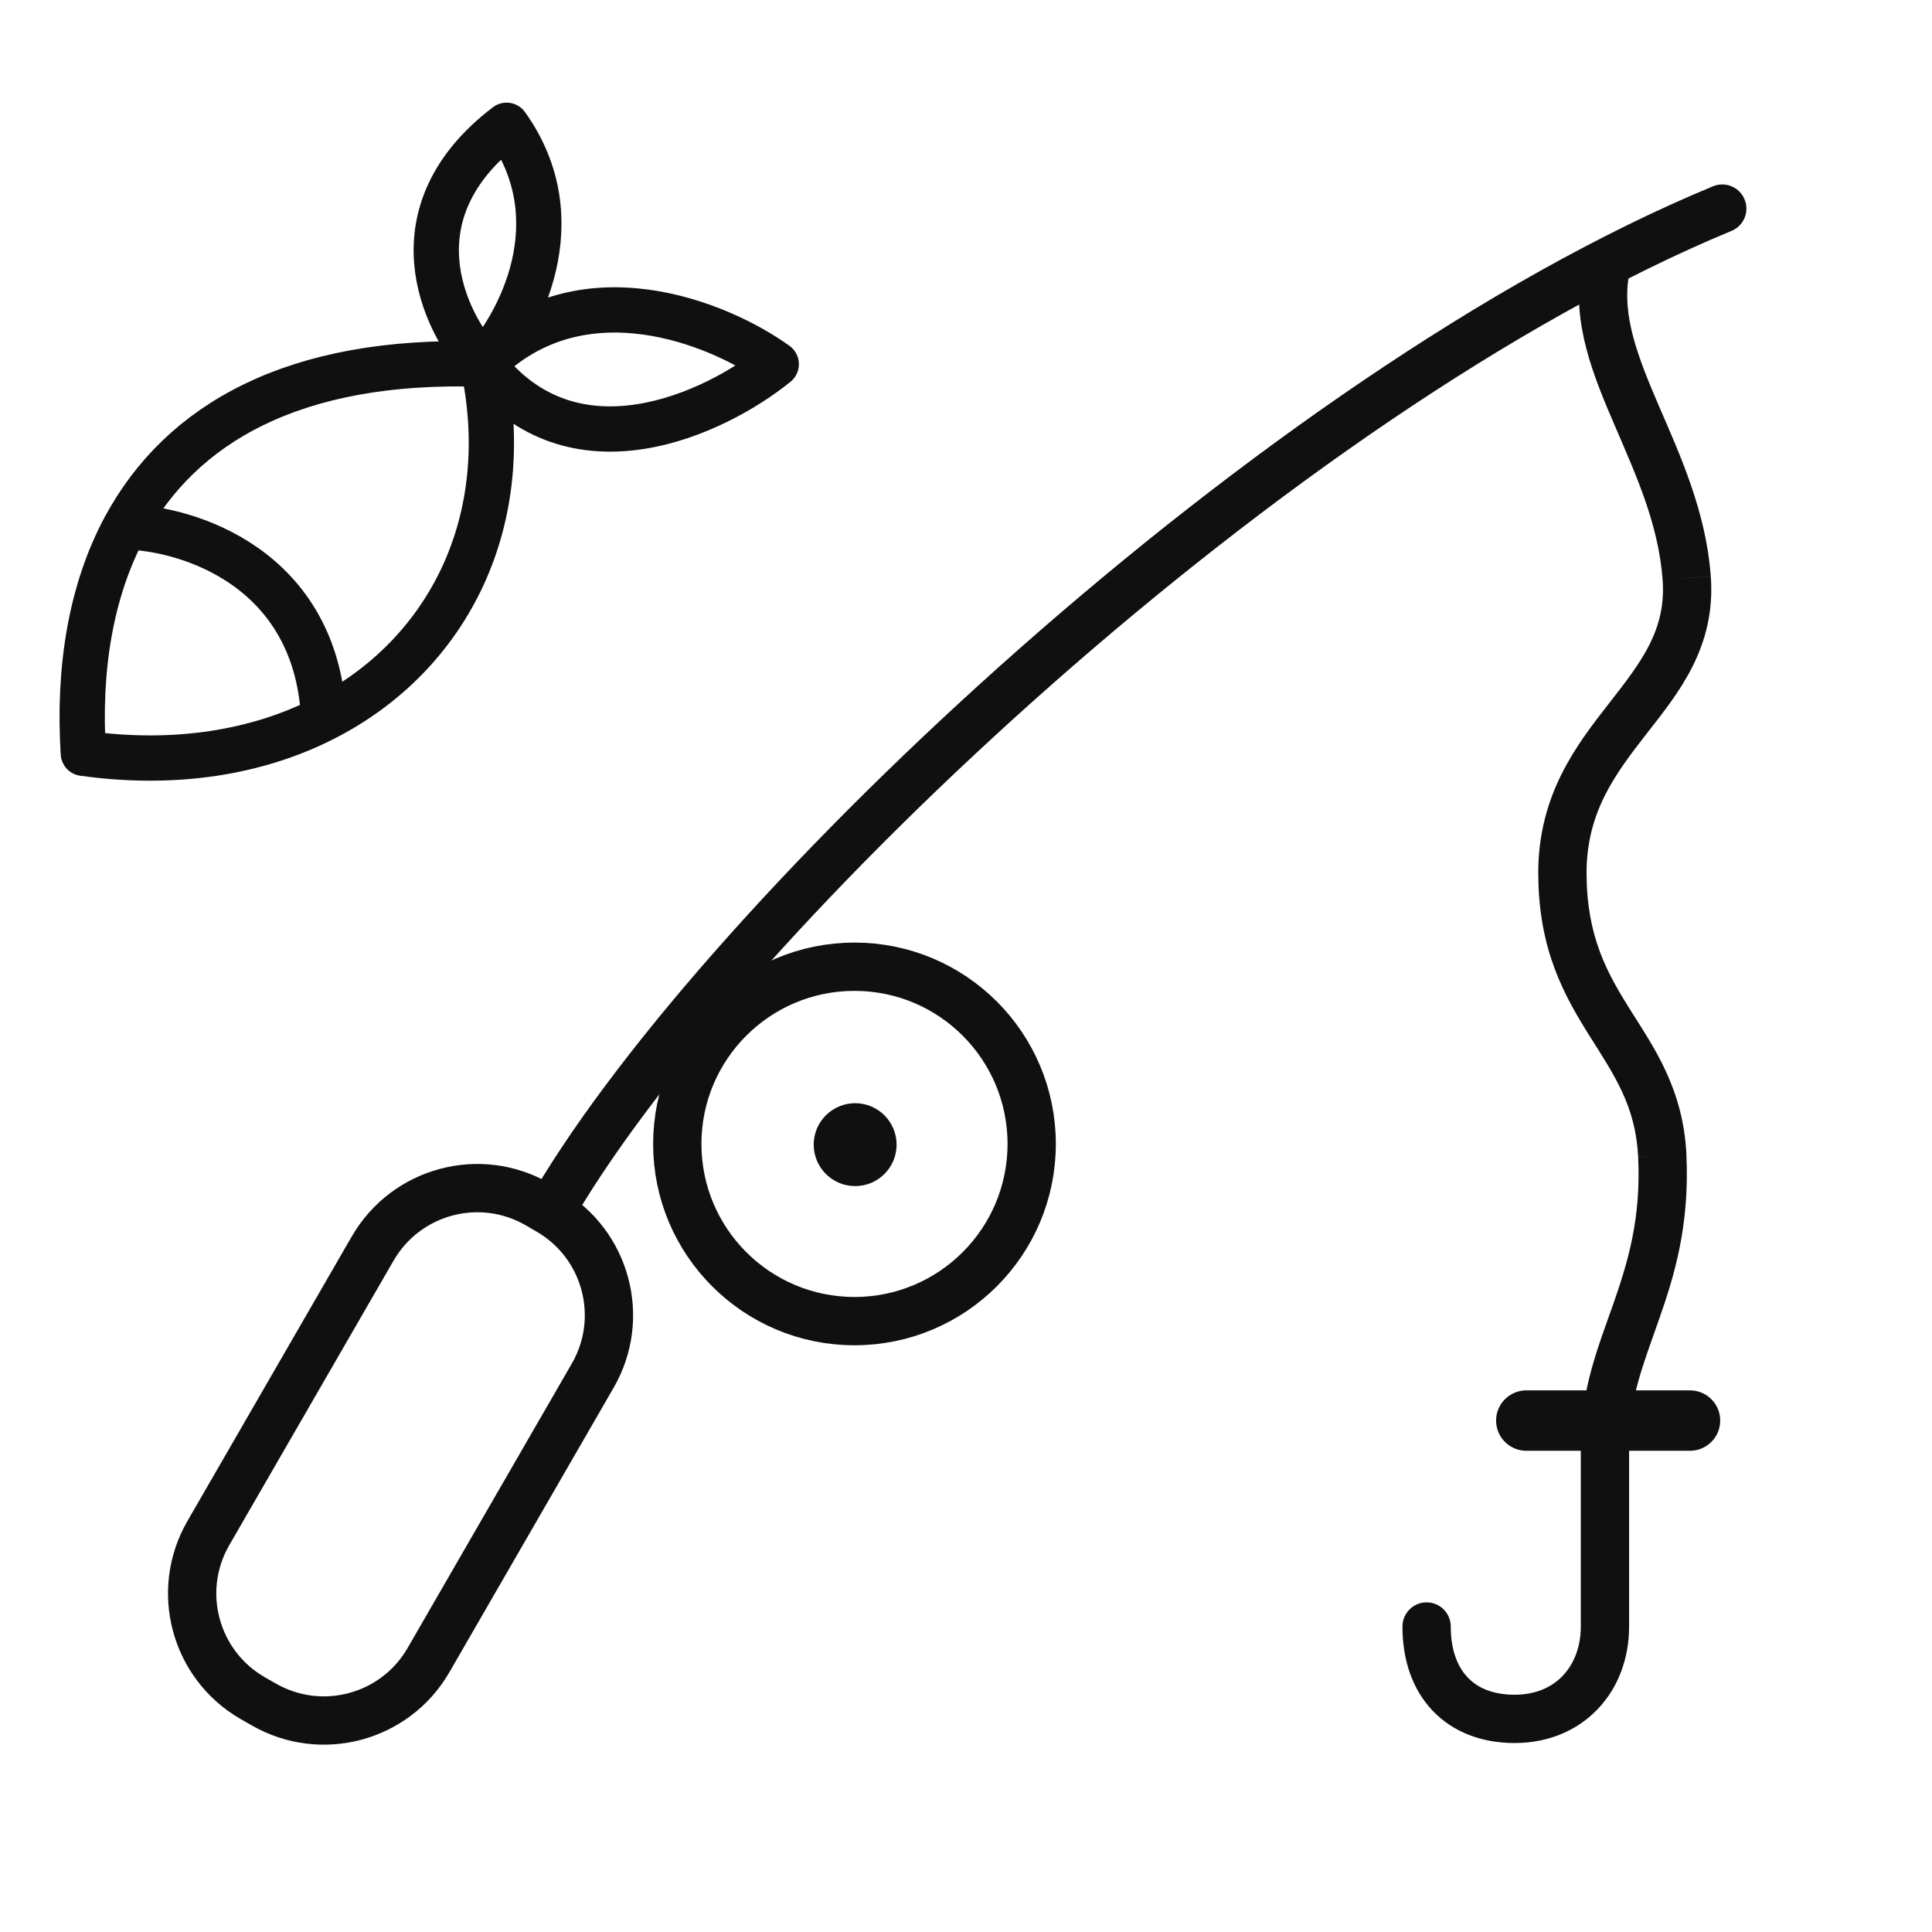
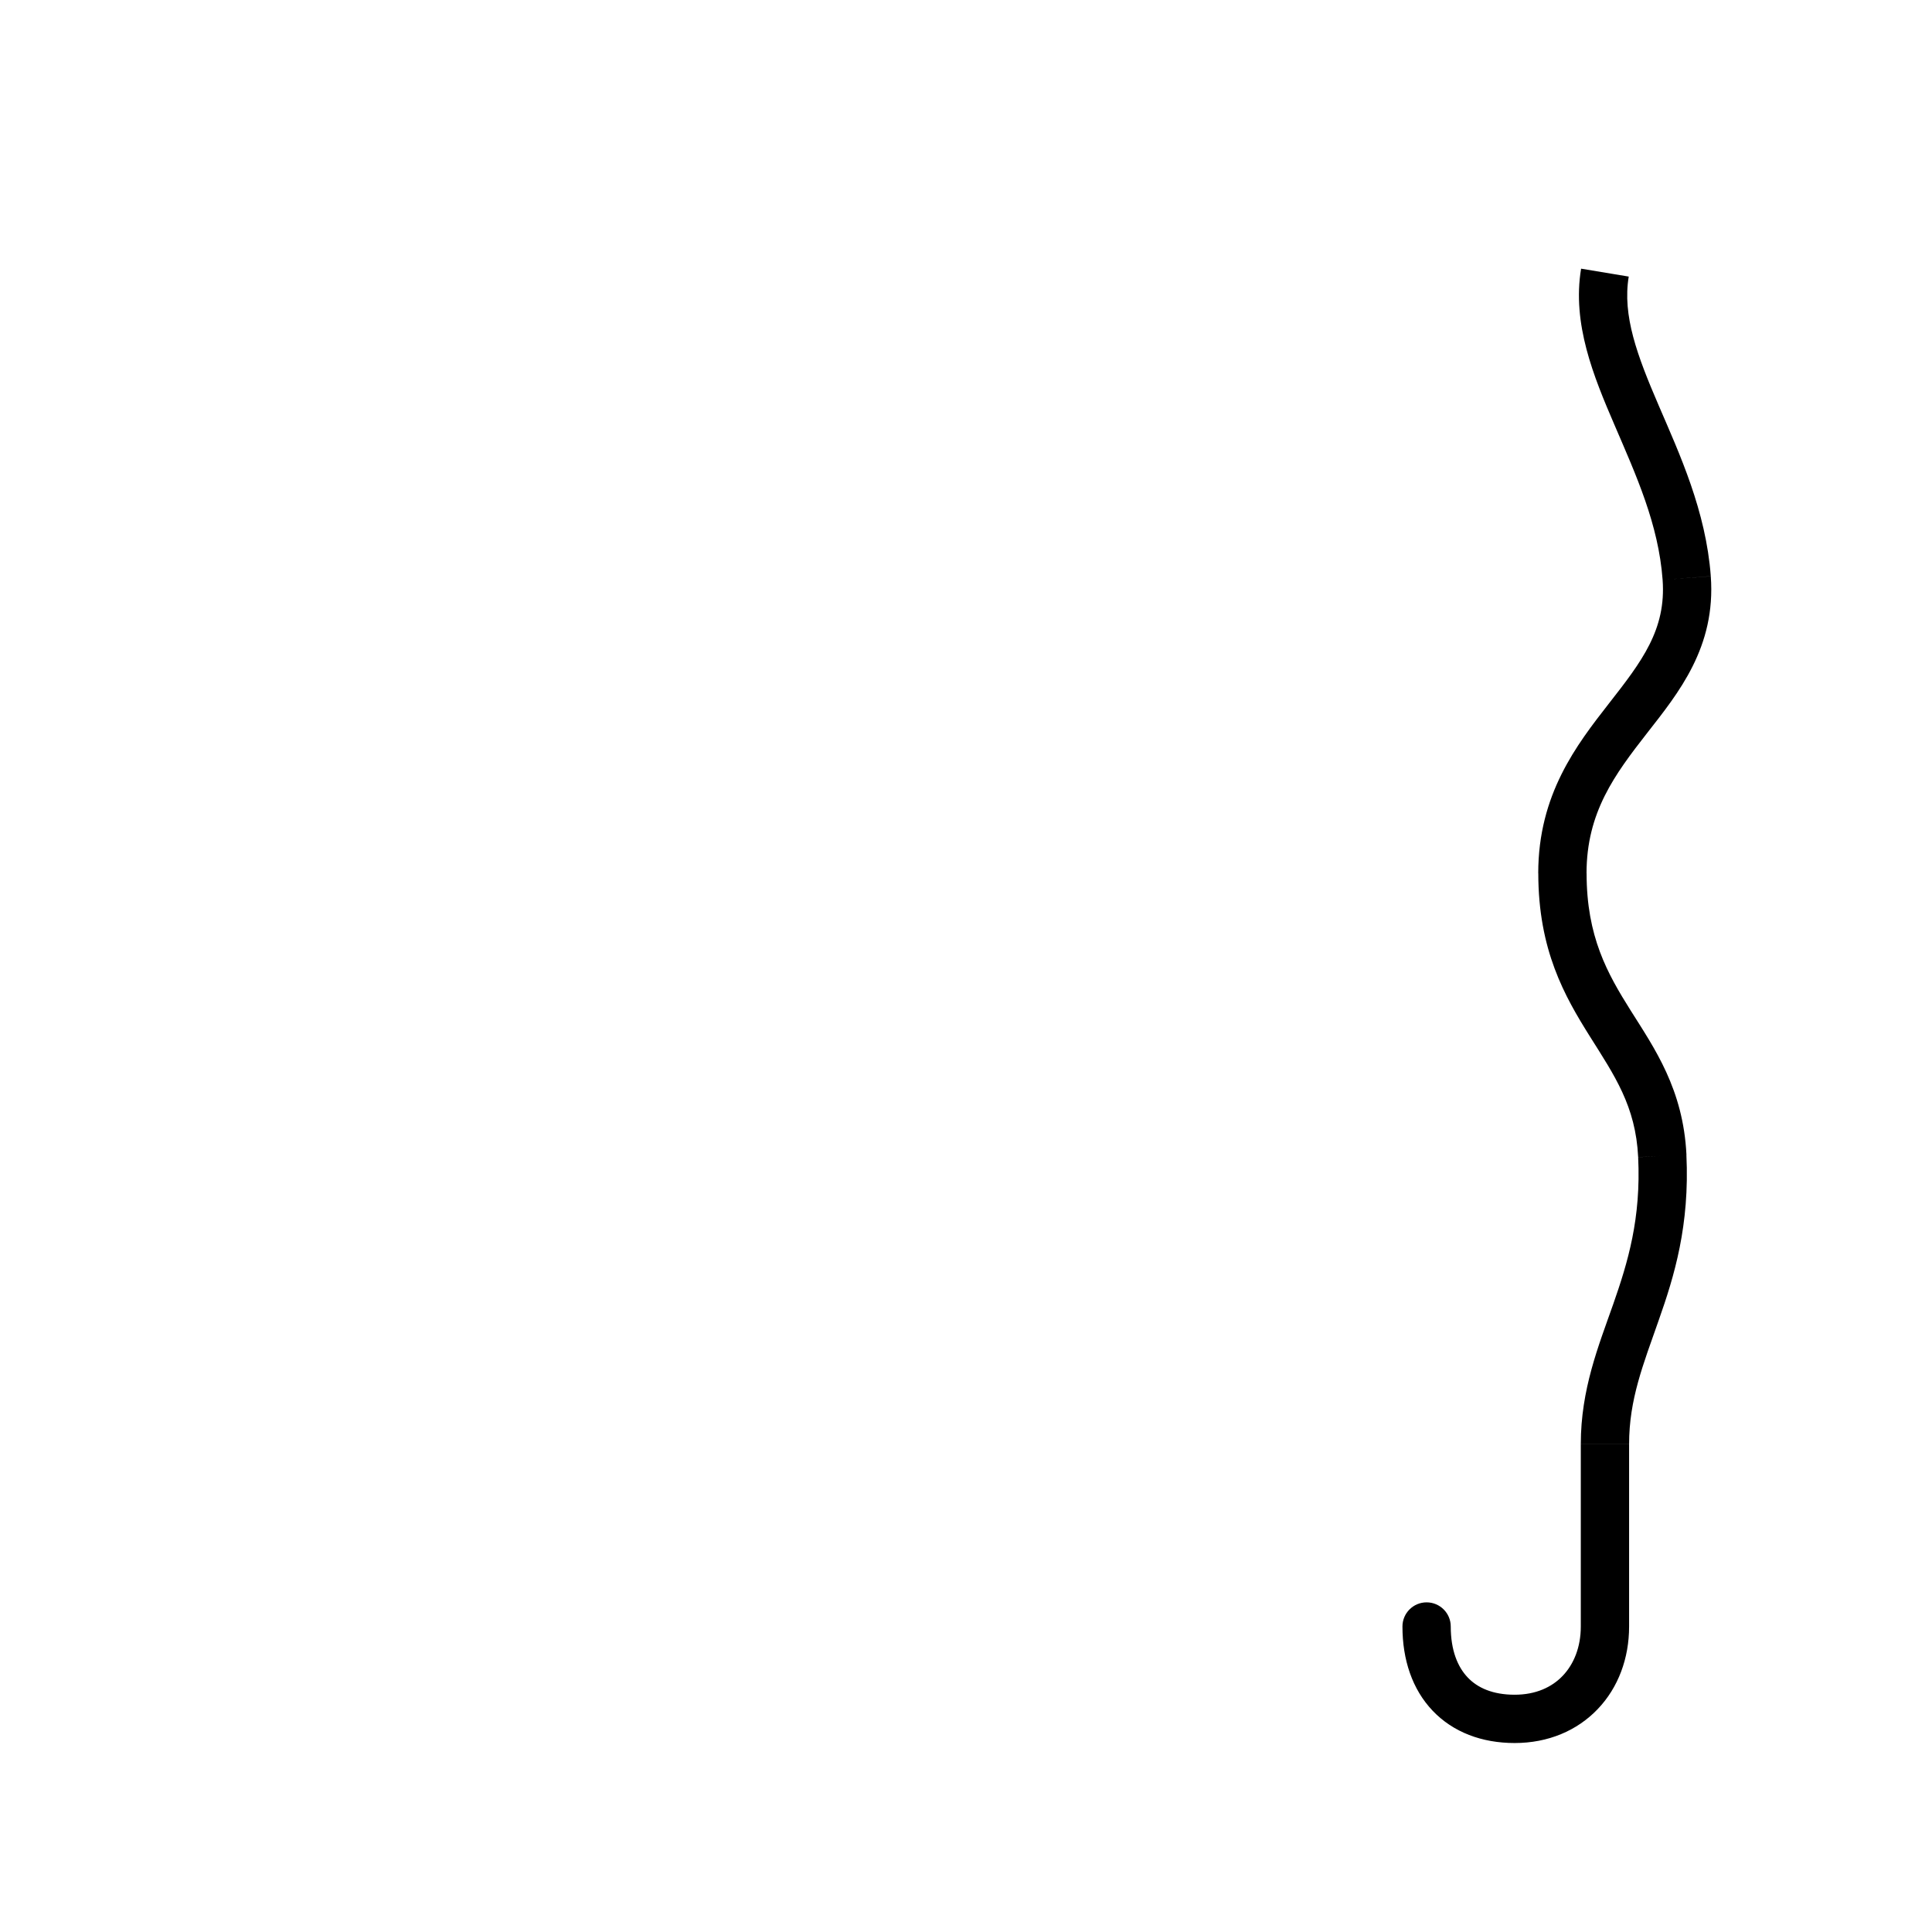
- <svg xmlns="http://www.w3.org/2000/svg" width="32" height="32" fill="none">
-   <path d="M28.526 3.455C21.166 6.5 12.052 15.104 9.196 19.926m-3.023.754a2 2 0 0 1 2.732-.733l.181.105a2 2 0 0 1 .732 2.732l-2.721 4.713a2 2 0 0 1-2.732.732l-.182-.104a2 2 0 0 1-.732-2.732l2.722-4.714z" stroke="#101010" stroke-width=".8" stroke-linecap="round" stroke-linejoin="round" />
-   <path d="M24.029 26.94a.4.4 0 0 0-.8 0h.8zm3.504-7.794l-.4.02.4-.02zM26.188 4.45c-.152.912.206 1.783.552 2.586.36.838.73 1.646.798 2.567l.798-.06c-.08-1.08-.516-2.021-.861-2.823-.36-.835-.605-1.493-.498-2.139l-.789-.131zm1.35 5.153c.061.826-.345 1.353-.89 2.05-.534.685-1.17 1.503-1.17 2.812h.8c0-1.011.469-1.638 1-2.319.522-.668 1.145-1.427 1.058-2.602l-.798.059zm-1.355 14.316v3.021h.8v-3.02h-.8zm0 3.021c0 .343-.116.623-.298.815-.18.19-.447.315-.798.315v.8c.555 0 1.036-.205 1.377-.563.34-.356.519-.841.519-1.367h-.8zm-1.096 1.13c-.363 0-.616-.115-.778-.287-.165-.173-.28-.448-.28-.843h-.8c0 .55.162 1.04.5 1.395.34.357.817.535 1.358.535v-.8zm.392-13.605c0 1.271.437 2.036.853 2.699.41.652.76 1.156.801 2.001l.8-.038c-.053-1.087-.53-1.764-.924-2.39-.387-.615-.73-1.224-.73-2.272h-.8zm1.654 4.7c.049 1.018-.17 1.741-.413 2.436-.243.691-.537 1.41-.537 2.318h.8c0-.742.233-1.316.491-2.053.258-.731.514-1.57.458-2.74l-.799.04z" fill="#101010" />
-   <circle cx="14.153" cy="18.947" r="2.935" stroke="#101010" stroke-width=".8" />
-   <circle cx="14.164" cy="18.959" r=".5" fill="#101010" stroke="#101010" stroke-width=".373" />
-   <path d="M25.28 23.529h2.712" stroke="#101010" stroke-linecap="round" stroke-linejoin="round" />
-   <path d="M7.995 6.032c-.66-.716-1.504-2.51.396-3.957 1.13 1.583.207 3.298-.396 3.957zm0 0c1.493 1.945 3.863.81 4.862 0-.942-.678-3.234-1.628-4.862 0zm0 0c-3.134-.104-5.002.992-5.922 2.695m5.922-2.695c.557 2.563-.545 4.809-2.633 5.871m-3.29-3.176c-.573 1.063-.778 2.36-.692 3.75 1.533.214 2.892-.019 3.982-.574m-3.29-3.176c1.049.02 3.174.682 3.29 3.176" stroke="#101010" stroke-width=".75" stroke-linecap="round" stroke-linejoin="round" />
+ <svg xmlns="http://www.w3.org/2000/svg" width="32" height="32">
+   <path d="M28.526 3.455C21.166 6.5 12.052 15.104 9.196 19.926m-3.023.754a2 2 0 0 1 2.732-.733l.181.105a2 2 0 0 1 .732 2.732l-2.721 4.713a2 2 0 0 1-2.732.732l-.182-.104a2 2 0 0 1-.732-2.732l2.722-4.714z" fill="none" />
+   <path d="M24.029 26.94a.4.4 0 0 0-.8 0h.8zm3.504-7.794l-.4.02.4-.02zM26.188 4.45c-.152.912.206 1.783.552 2.586.36.838.73 1.646.798 2.567l.798-.06c-.08-1.08-.516-2.021-.861-2.823-.36-.835-.605-1.493-.498-2.139l-.789-.131zm1.35 5.153c.061.826-.345 1.353-.89 2.05-.534.685-1.17 1.503-1.17 2.812h.8c0-1.011.469-1.638 1-2.319.522-.668 1.145-1.427 1.058-2.602l-.798.059zm-1.355 14.316v3.021h.8v-3.02h-.8zm0 3.021c0 .343-.116.623-.298.815-.18.19-.447.315-.798.315v.8c.555 0 1.036-.205 1.377-.563.34-.356.519-.841.519-1.367h-.8zm-1.096 1.13c-.363 0-.616-.115-.778-.287-.165-.173-.28-.448-.28-.843h-.8c0 .55.162 1.04.5 1.395.34.357.817.535 1.358.535v-.8zm.392-13.605c0 1.271.437 2.036.853 2.699.41.652.76 1.156.801 2.001l.8-.038c-.053-1.087-.53-1.764-.924-2.39-.387-.615-.73-1.224-.73-2.272h-.8zm1.654 4.7c.049 1.018-.17 1.741-.413 2.436-.243.691-.537 1.41-.537 2.318h.8c0-.742.233-1.316.491-2.053.258-.731.514-1.57.458-2.74l-.799.04z" />
+   <circle cx="14.153" cy="18.947" r="2.935" fill="none" />
+   <circle cx="14.164" cy="18.959" r=".5" fill="none" />
+   <path d="M25.28 23.529h2.712M7.995 6.032c-.66-.716-1.504-2.51.396-3.957 1.13 1.583.207 3.298-.396 3.957zm0 0c1.493 1.945 3.863.81 4.862 0-.942-.678-3.234-1.628-4.862 0zm0 0c-3.134-.104-5.002.992-5.922 2.695m5.922-2.695c.557 2.563-.545 4.809-2.633 5.871m-3.29-3.176c-.573 1.063-.778 2.36-.692 3.75 1.533.214 2.892-.019 3.982-.574m-3.29-3.176c1.049.02 3.174.682 3.29 3.176" fill="none" />
</svg>
